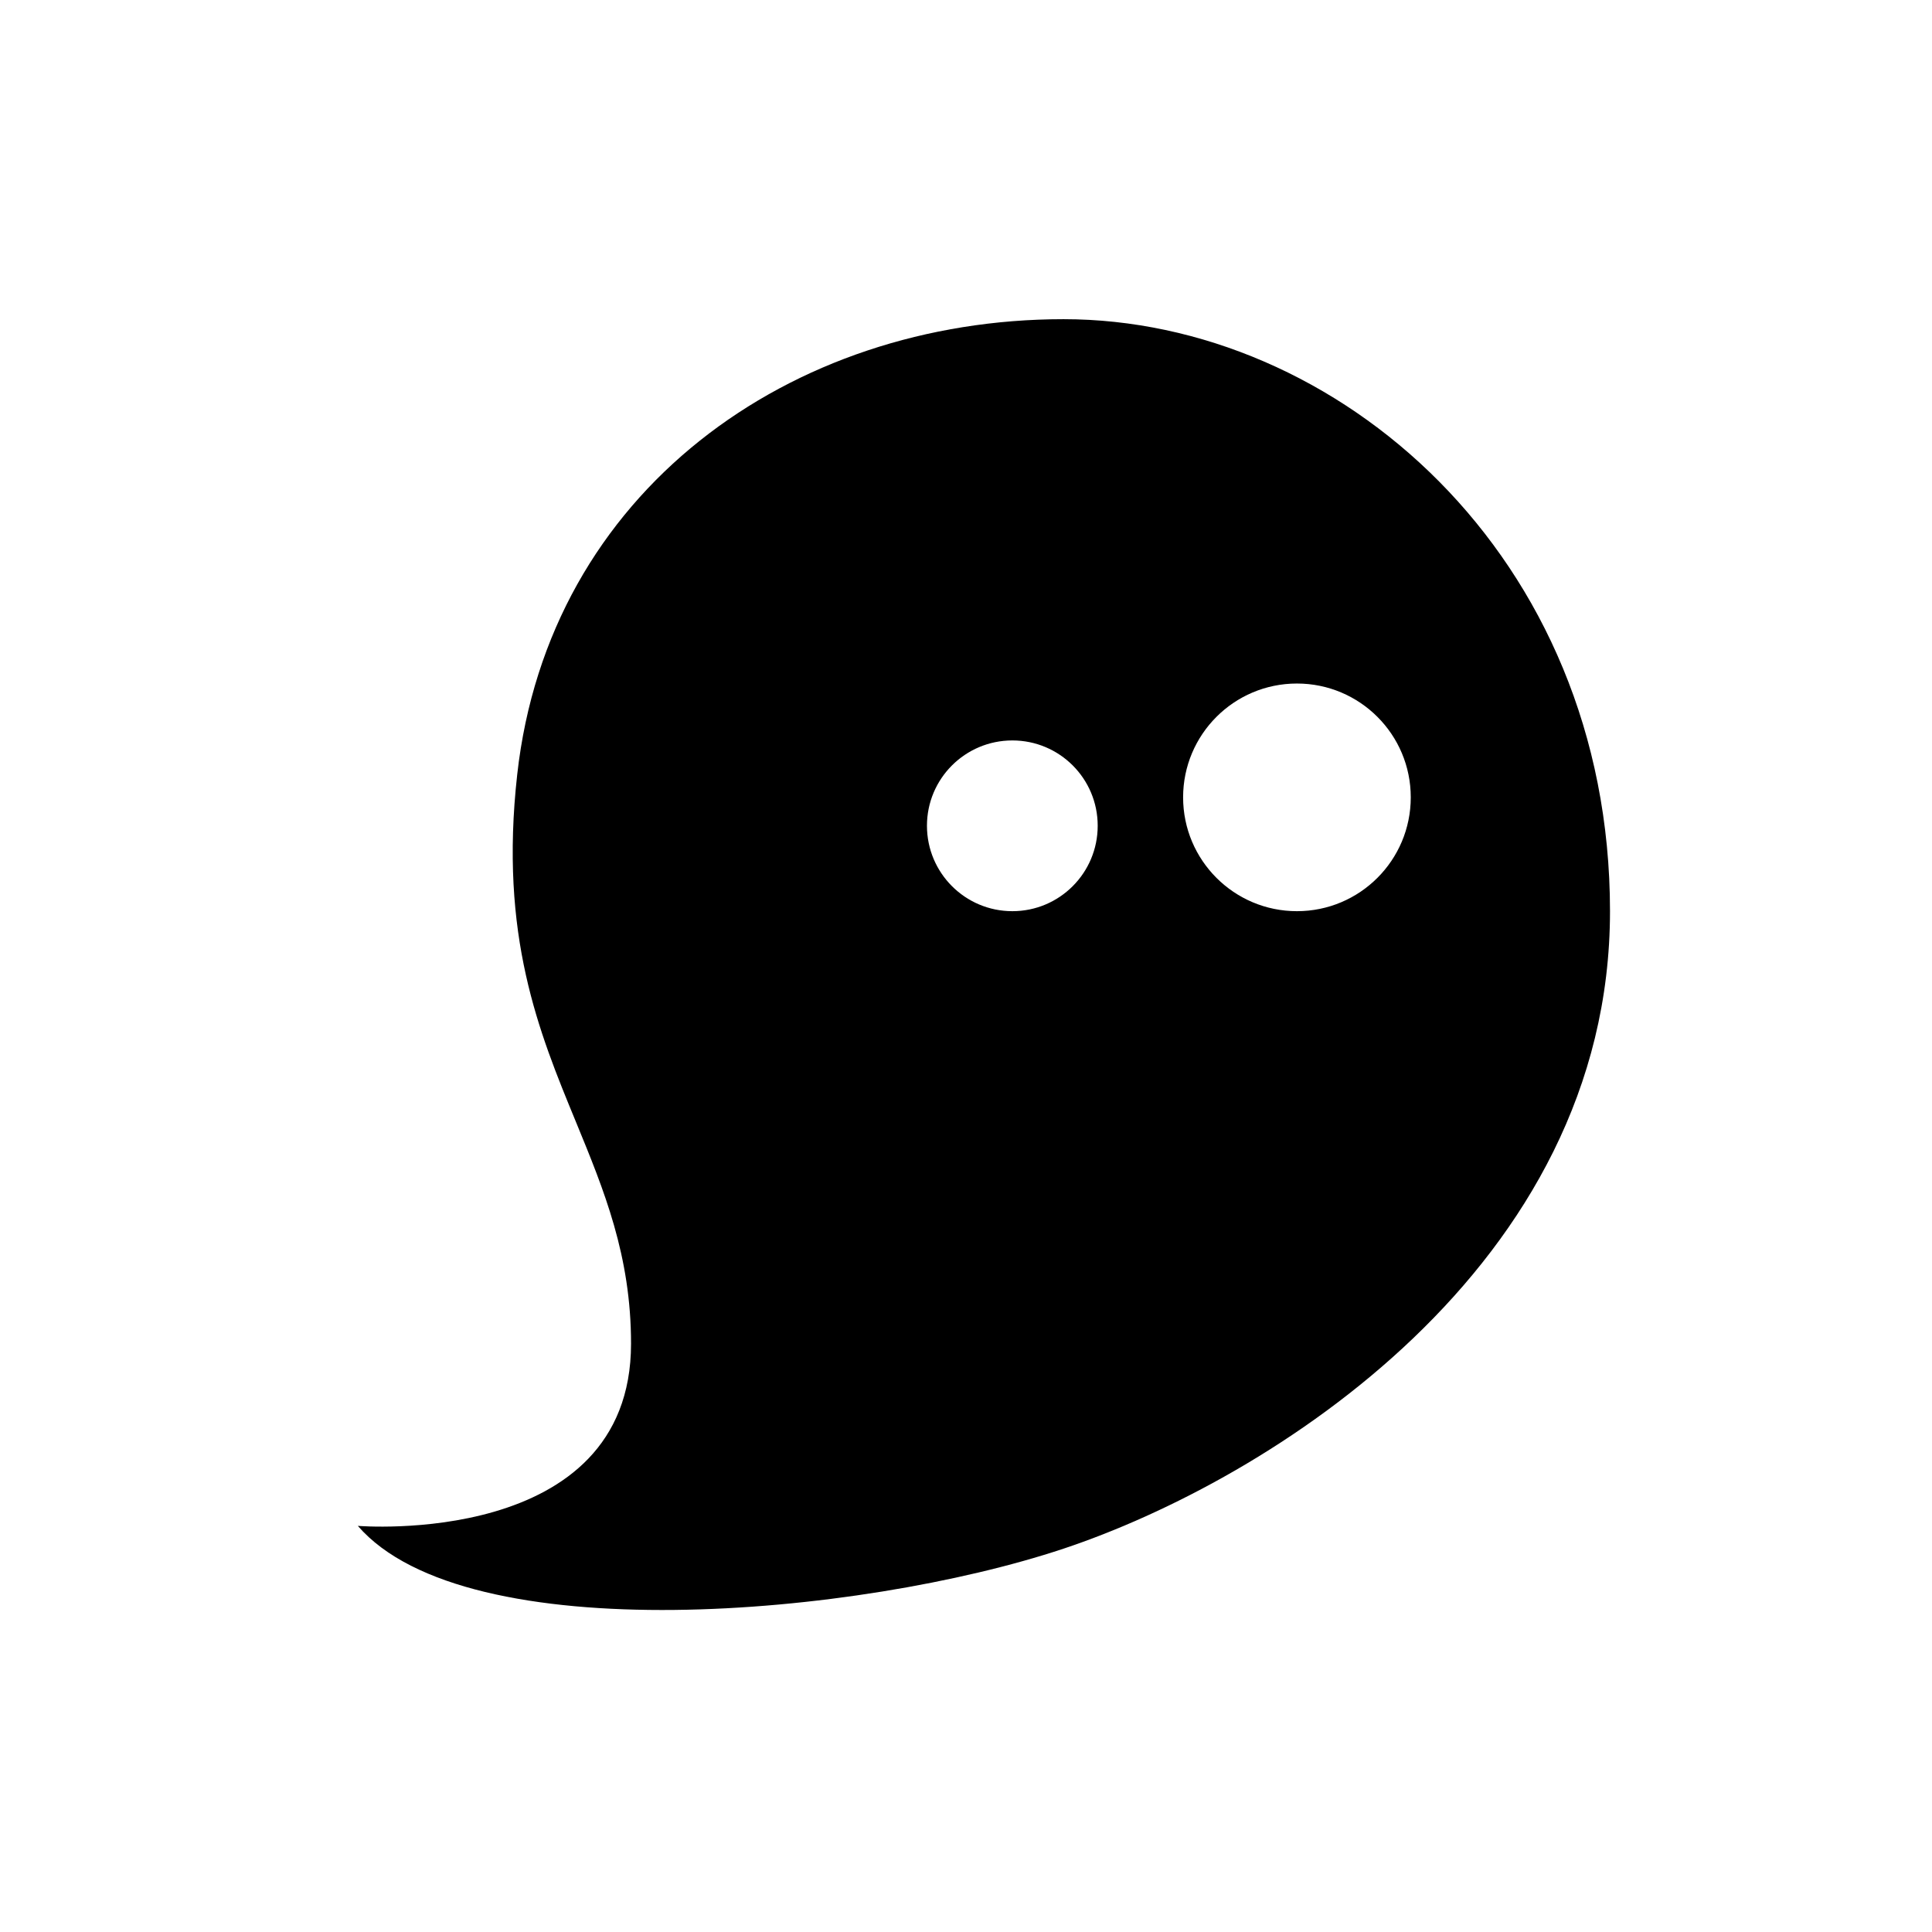
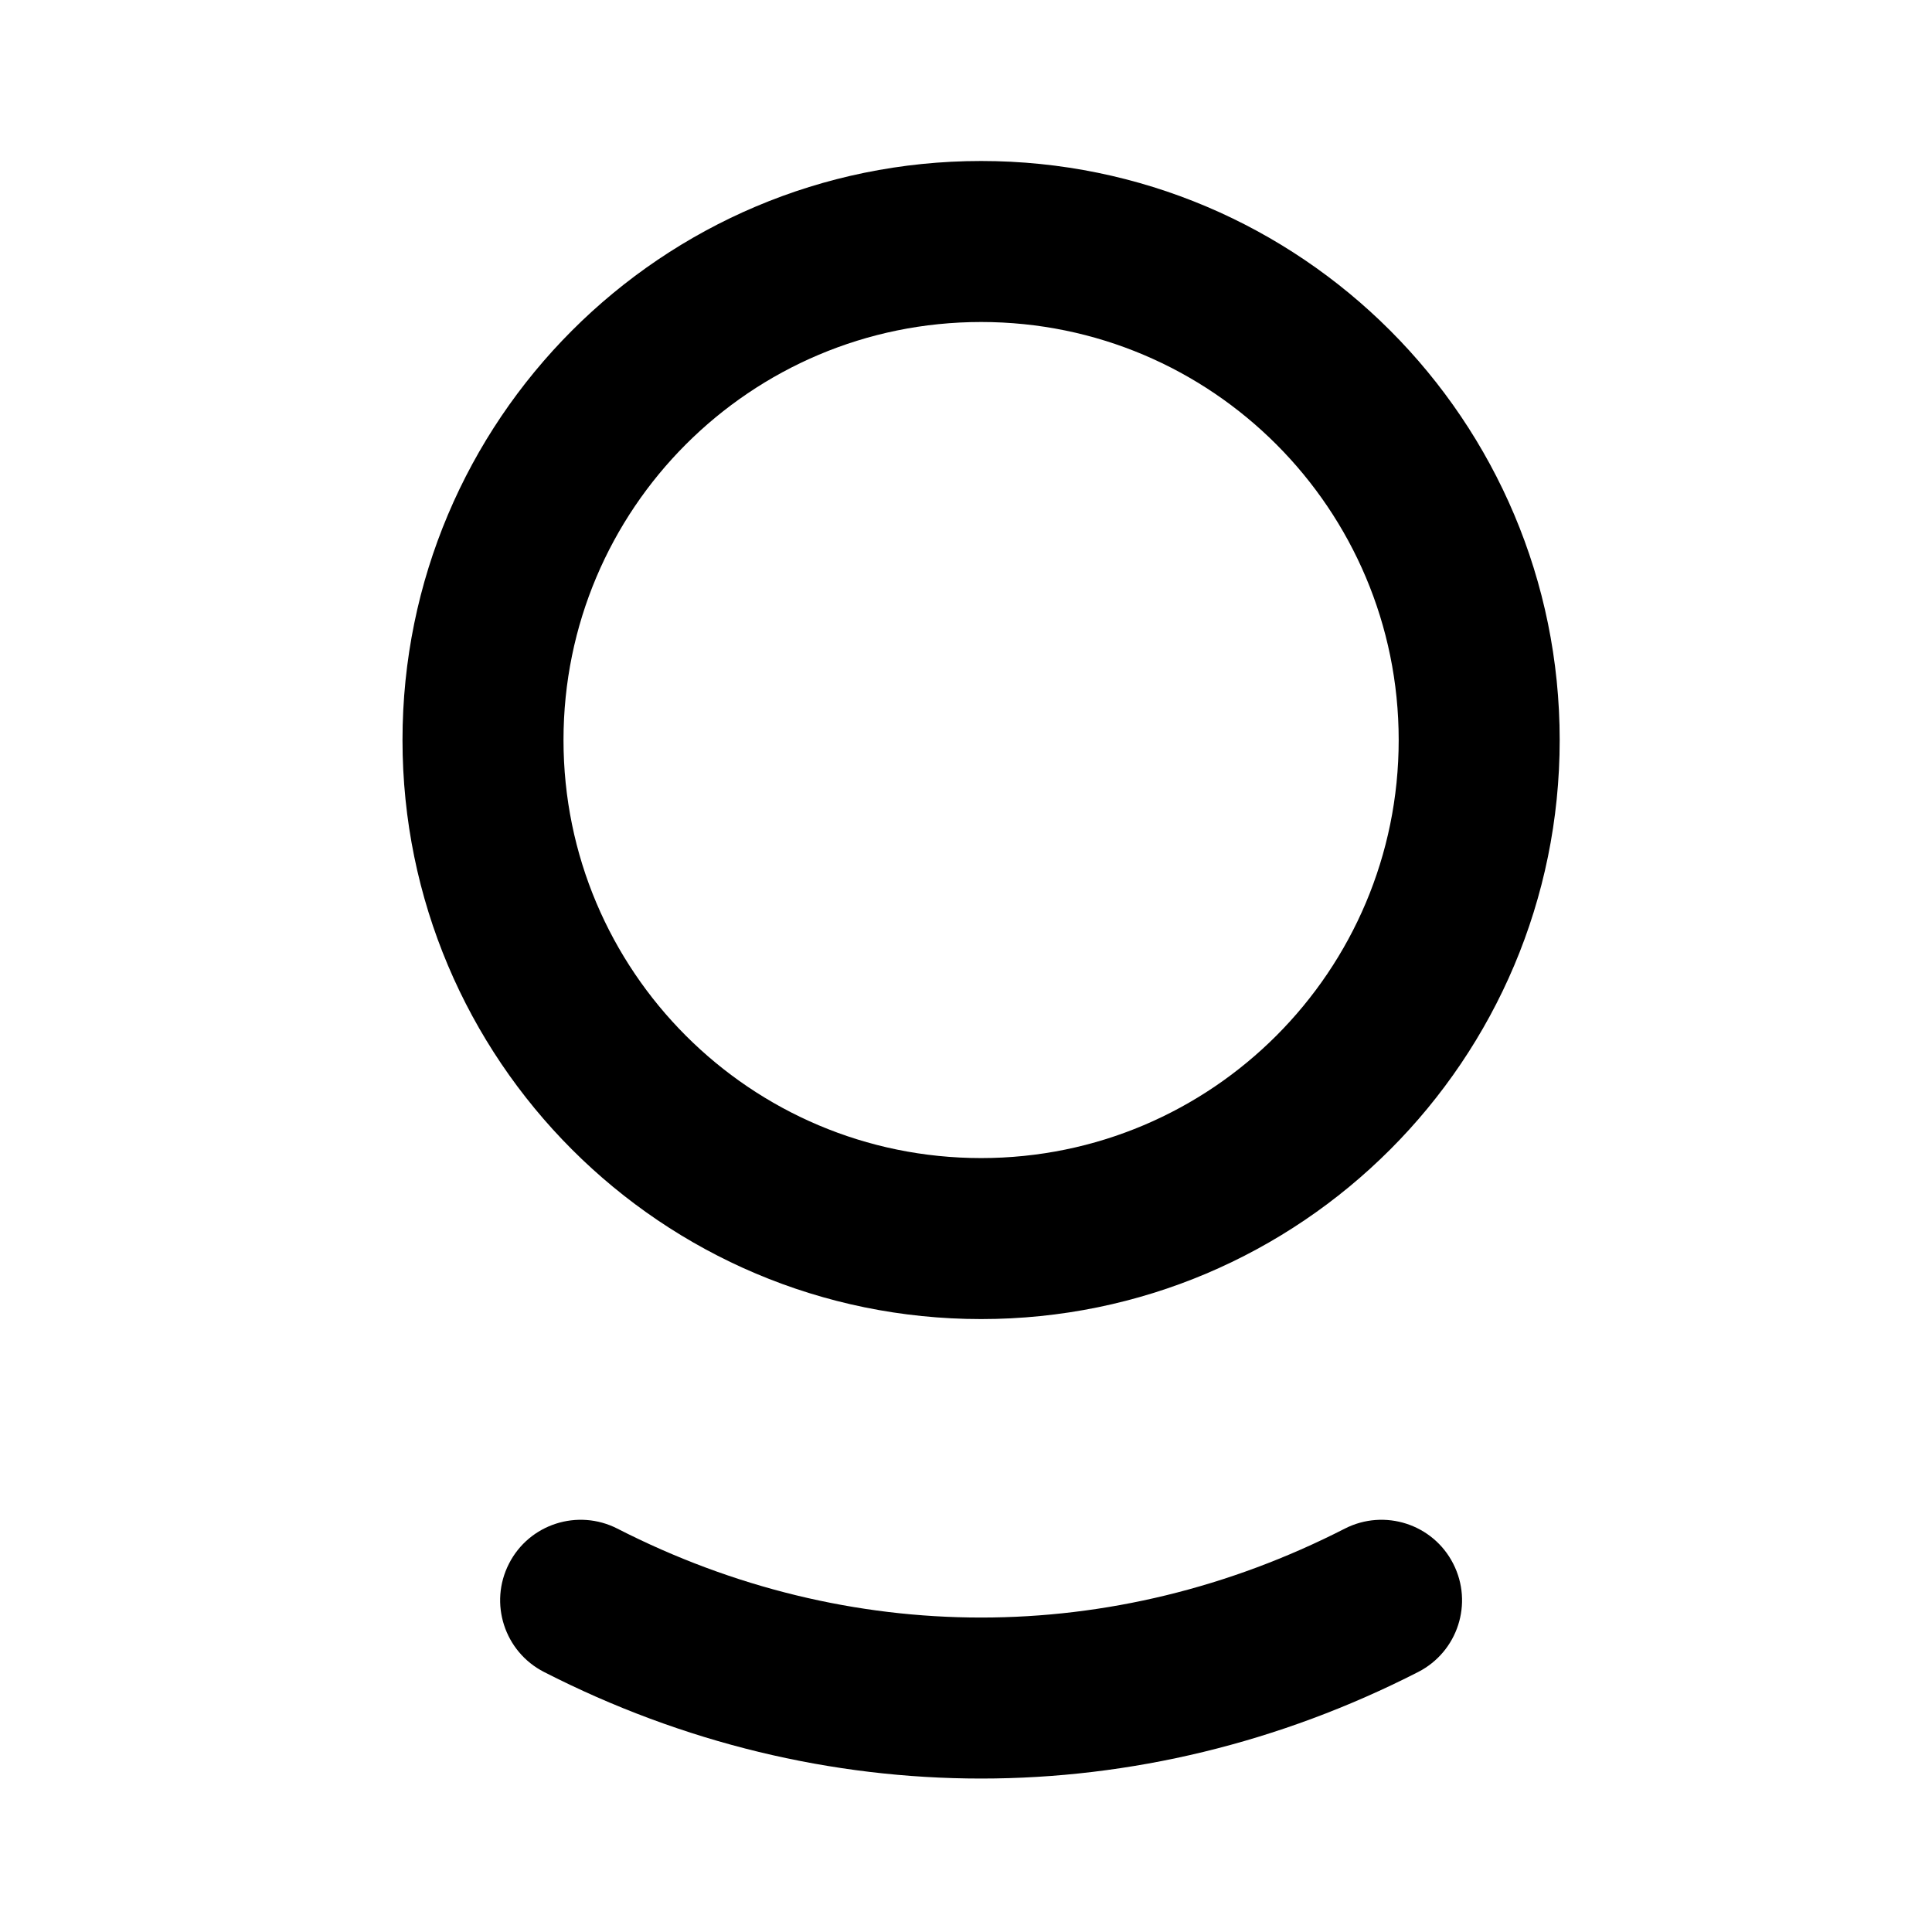
<svg xmlns="http://www.w3.org/2000/svg" width="24" height="24" viewBox="0 0 24 24" fill="none">
-   <path fill-rule="evenodd" clip-rule="evenodd" d="M13.212 19.238C15.758 18.389 20 15.742 20 11.319C20 6.895 16.606 3.965 13.212 3.965C9.818 3.965 6.816 6.106 6.425 9.622C6.201 11.625 6.692 12.815 7.155 13.938C7.504 14.787 7.839 15.597 7.839 16.692C7.839 19.238 4.445 18.955 4.445 18.955C5.793 20.514 10.667 20.086 13.212 19.238ZM16.111 11.319C16.892 11.319 17.525 10.686 17.525 9.905C17.525 9.124 16.892 8.491 16.111 8.491C15.33 8.491 14.697 9.124 14.697 9.905C14.697 10.686 15.33 11.319 16.111 11.319ZM12.576 11.319C13.162 11.319 13.636 10.844 13.636 10.258C13.636 9.672 13.162 9.198 12.576 9.198C11.99 9.198 11.515 9.672 11.515 10.258C11.515 10.844 11.99 11.319 12.576 11.319Z" fill="currentColor" />
+   <path d="M18.375 9.193L19.375 9.193L18.375 9.193ZM6 9.193L7 9.193L6 9.193ZM7.669 18.989C7.177 18.738 6.574 18.932 6.323 19.424C6.071 19.916 6.266 20.518 6.758 20.77L7.669 18.989ZM17.617 20.77C18.109 20.518 18.304 19.916 18.052 19.424C17.801 18.932 17.198 18.738 16.706 18.989L17.617 20.77ZM12.188 4C15.052 4 17.375 6.324 17.375 9.193L19.375 9.193C19.375 5.221 16.158 2 12.188 2L12.188 4ZM17.375 9.193C17.375 12.062 15.052 14.386 12.188 14.386L12.188 16.386C16.158 16.386 19.375 13.165 19.375 9.193L17.375 9.193ZM12.188 14.386C9.323 14.386 7 12.062 7 9.193L5 9.193C5 13.165 8.217 16.386 12.188 16.386L12.188 14.386ZM7 9.193C7 6.324 9.323 4 12.188 4L12.188 2C8.217 2 5 5.221 5 9.193L7 9.193ZM6.758 20.77C10.209 22.535 14.166 22.535 17.617 20.77L16.706 18.989C13.827 20.462 10.548 20.462 7.669 18.989L6.758 20.77Z" fill="currentColor" />
</svg>
